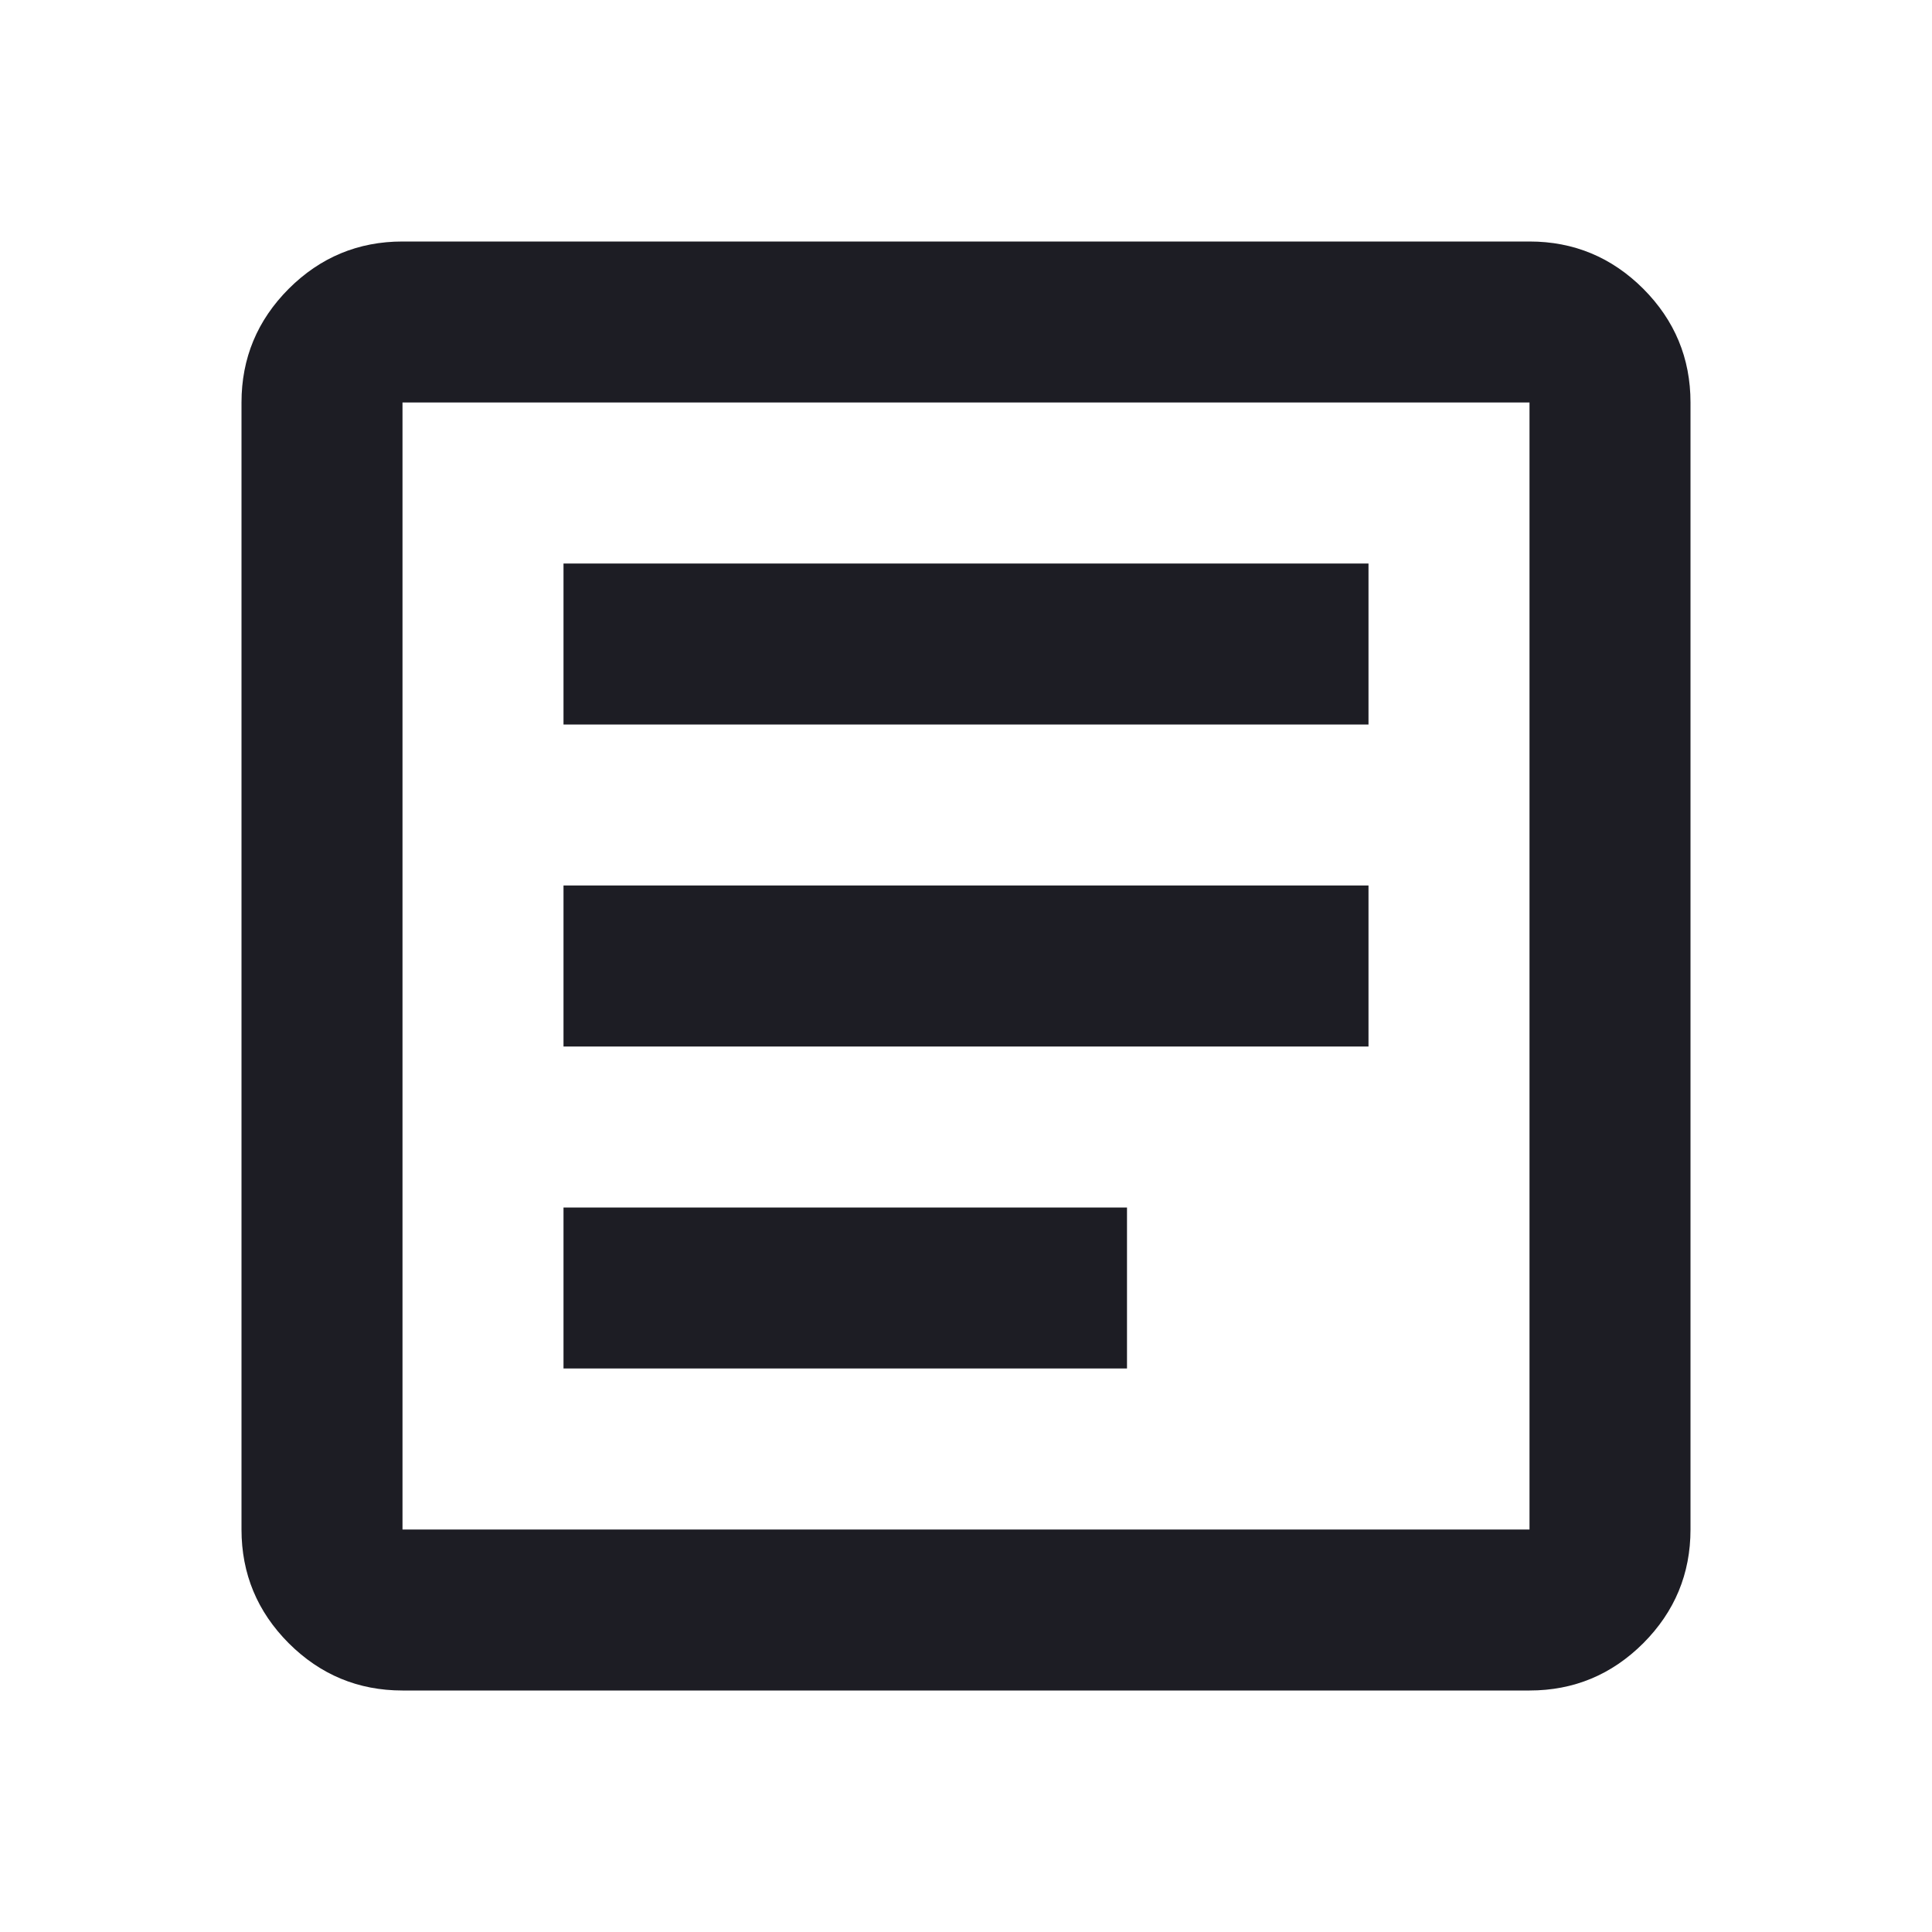
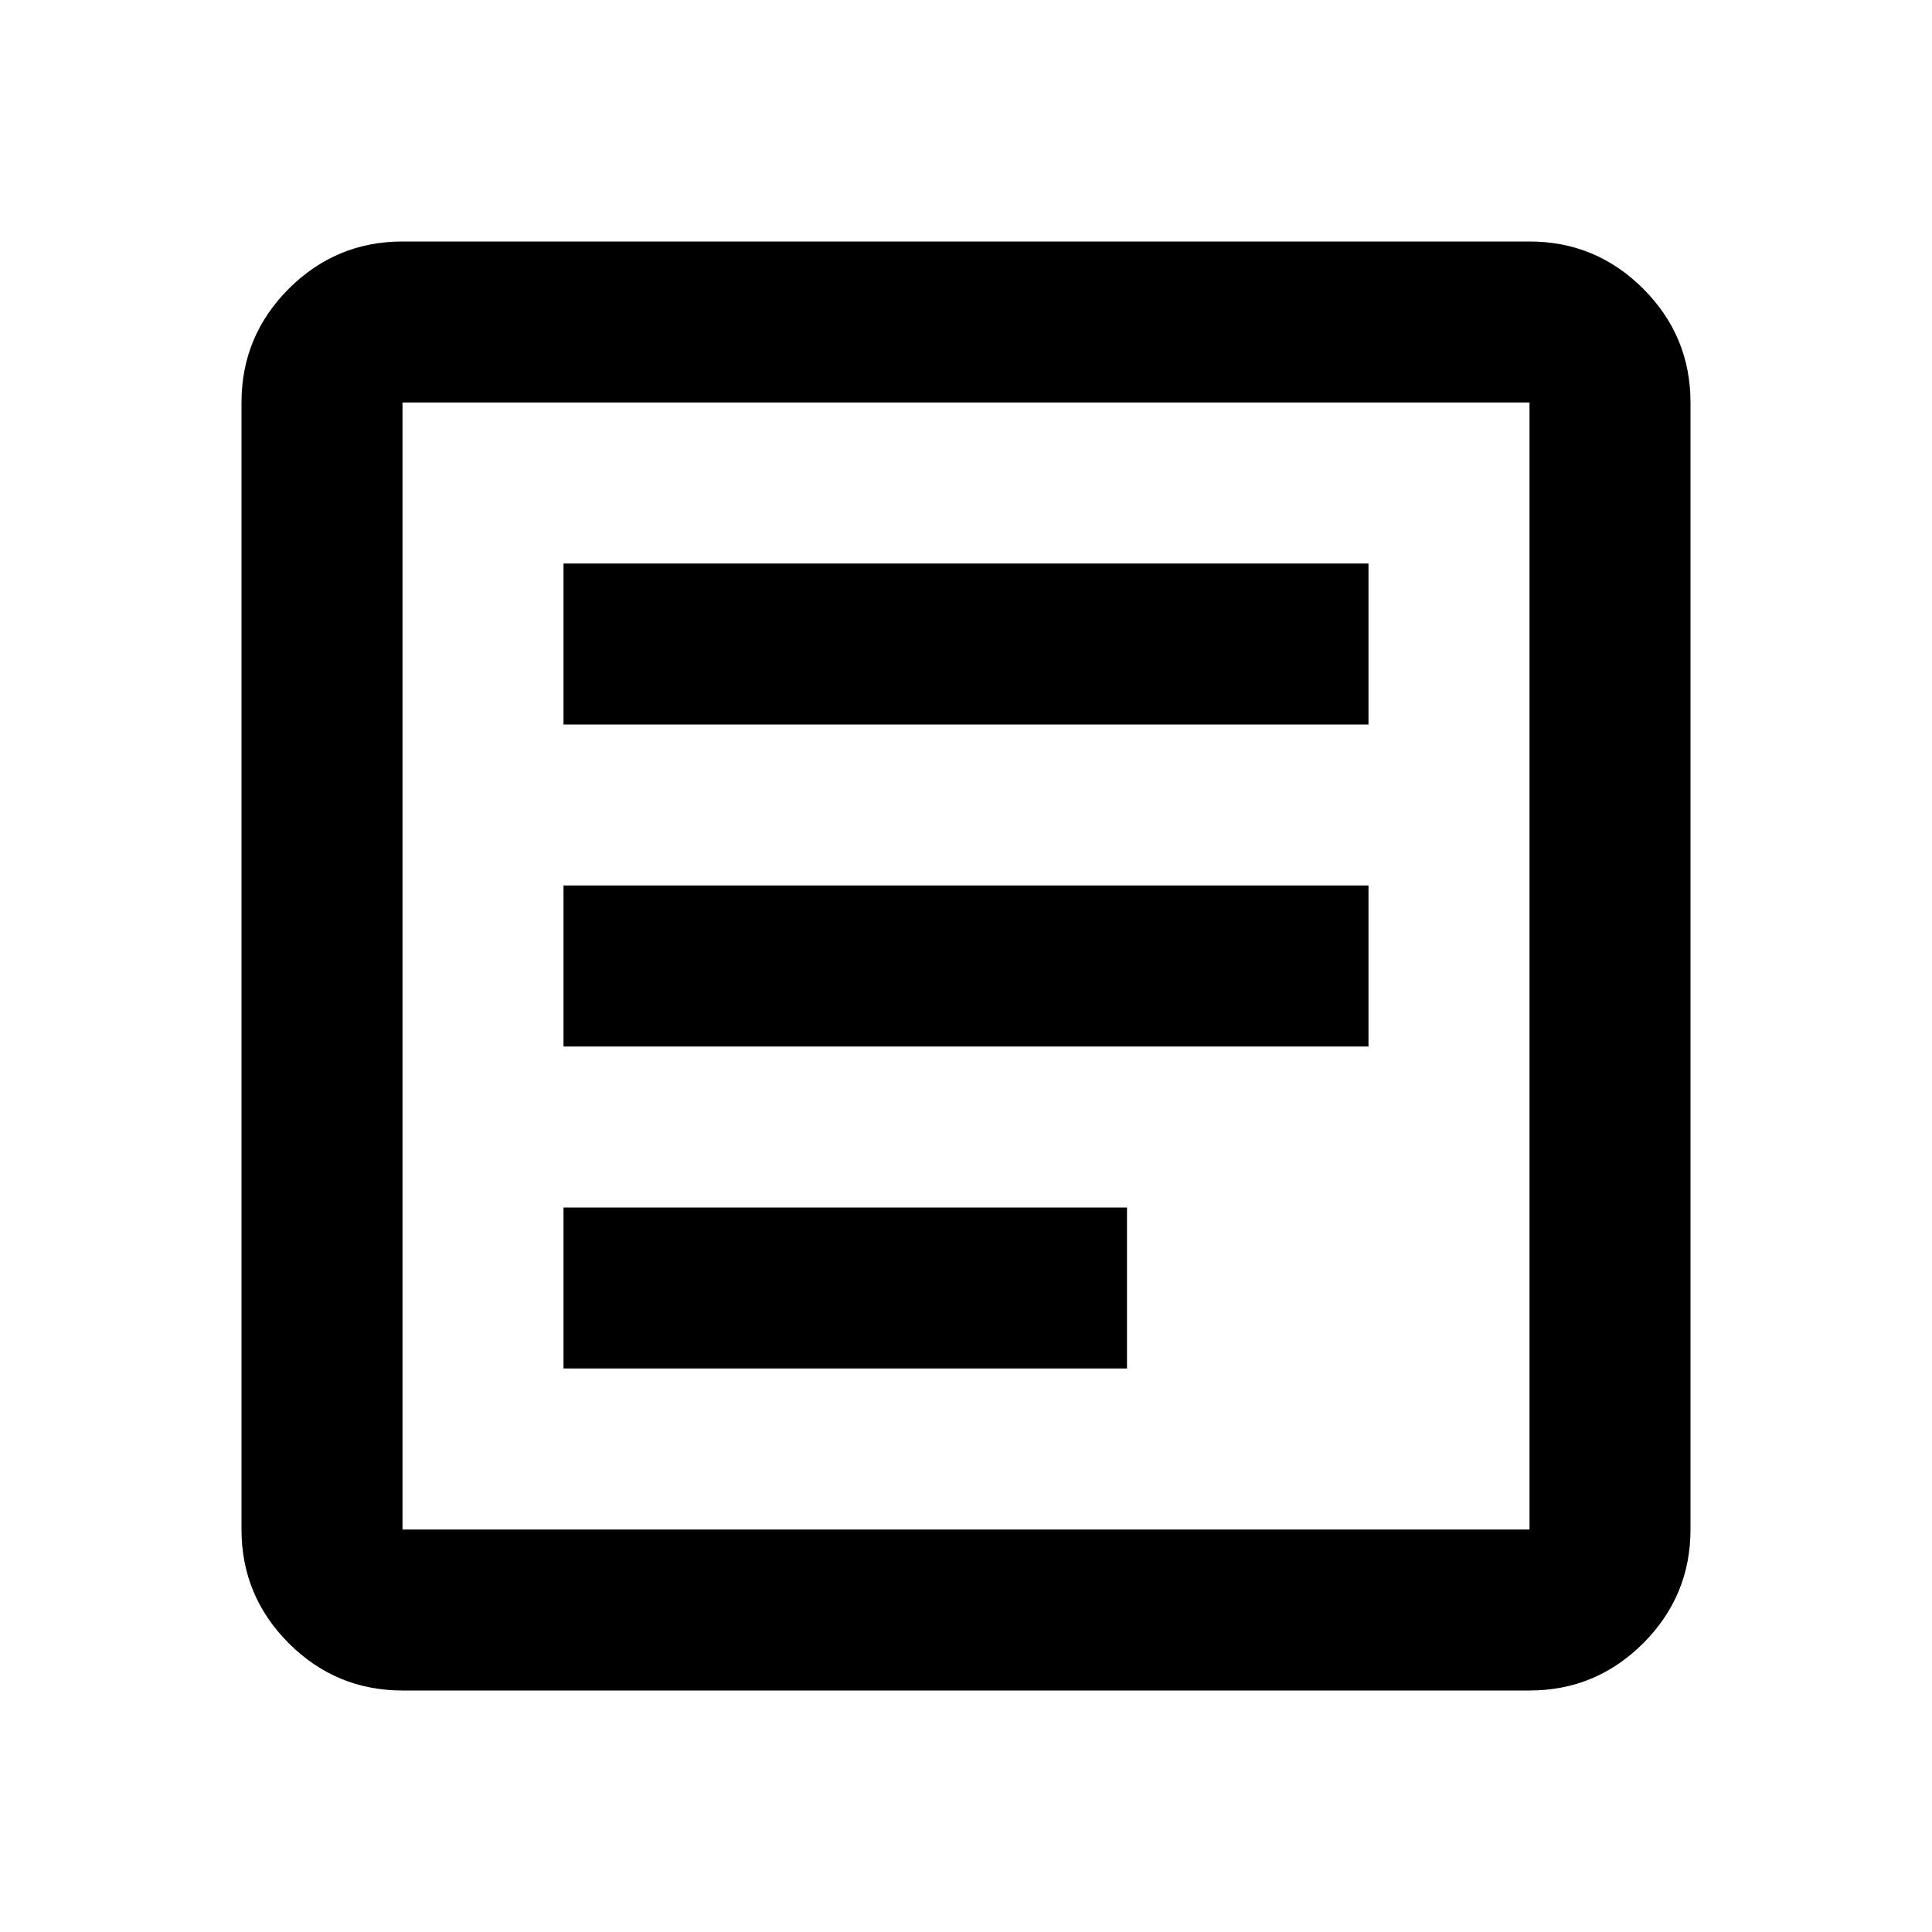
<svg xmlns="http://www.w3.org/2000/svg" preserveAspectRatio="none" overflow="visible" style="display: block;" width="24" height="24" viewBox="0 0 24 24" fill="none">
  <g id="Frame">
-     <path id="Vector" d="M7 17H14V15H7V17ZM7 13H17V11H7V13ZM7 9H17V7H7V9ZM5 21C4.45 21 3.979 20.804 3.587 20.413C3.196 20.021 3 19.55 3 19V5C3 4.45 3.196 3.979 3.587 3.587C3.979 3.196 4.45 3 5 3H19C19.55 3 20.021 3.196 20.413 3.587C20.804 3.979 21 4.45 21 5V19C21 19.55 20.804 20.021 20.413 20.413C20.021 20.804 19.55 21 19 21H5ZM5 19H19V5H5V19Z" fill="#1D1D24" />
+     <path id="Vector" d="M7 17H14V15H7V17ZM7 13H17V11H7V13ZM7 9H17V7H7V9ZM5 21C4.45 21 3.979 20.804 3.587 20.413C3.196 20.021 3 19.55 3 19V5C3 4.45 3.196 3.979 3.587 3.587C3.979 3.196 4.45 3 5 3H19C19.55 3 20.021 3.196 20.413 3.587C20.804 3.979 21 4.45 21 5V19C21 19.55 20.804 20.021 20.413 20.413C20.021 20.804 19.55 21 19 21H5ZM5 19H19V5H5V19Z" fill="currentColor" />
  </g>
</svg>
